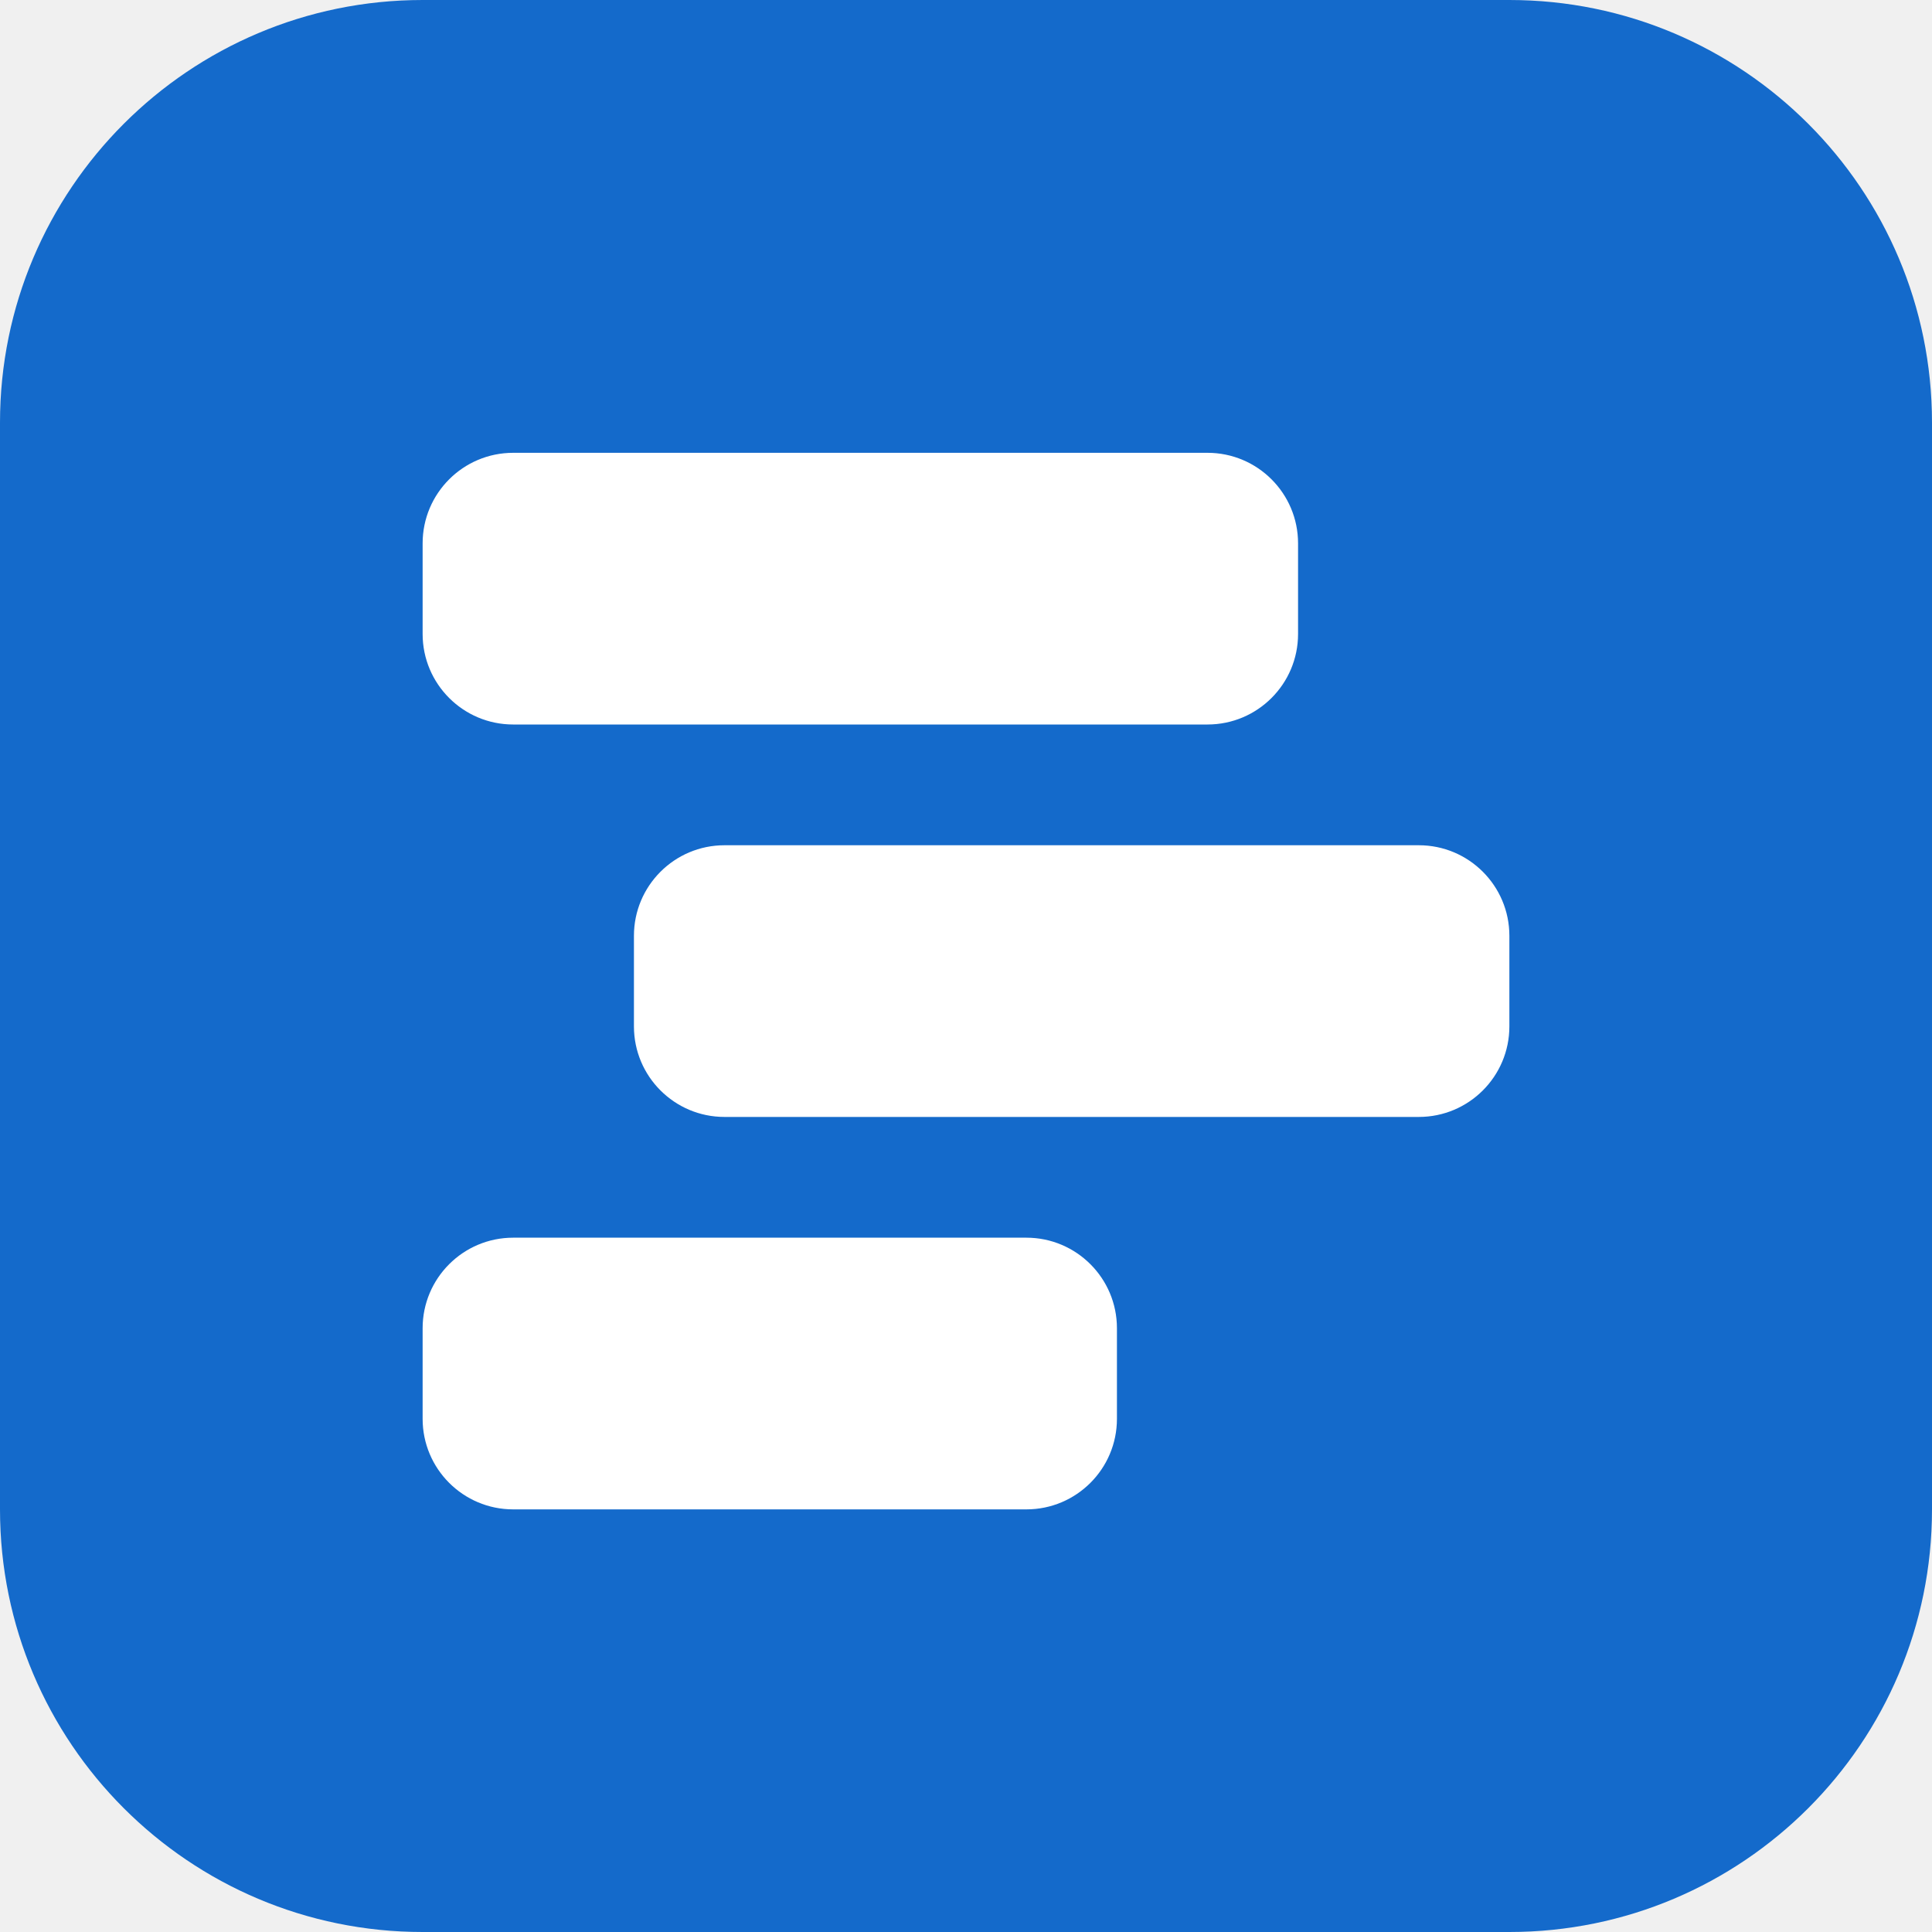
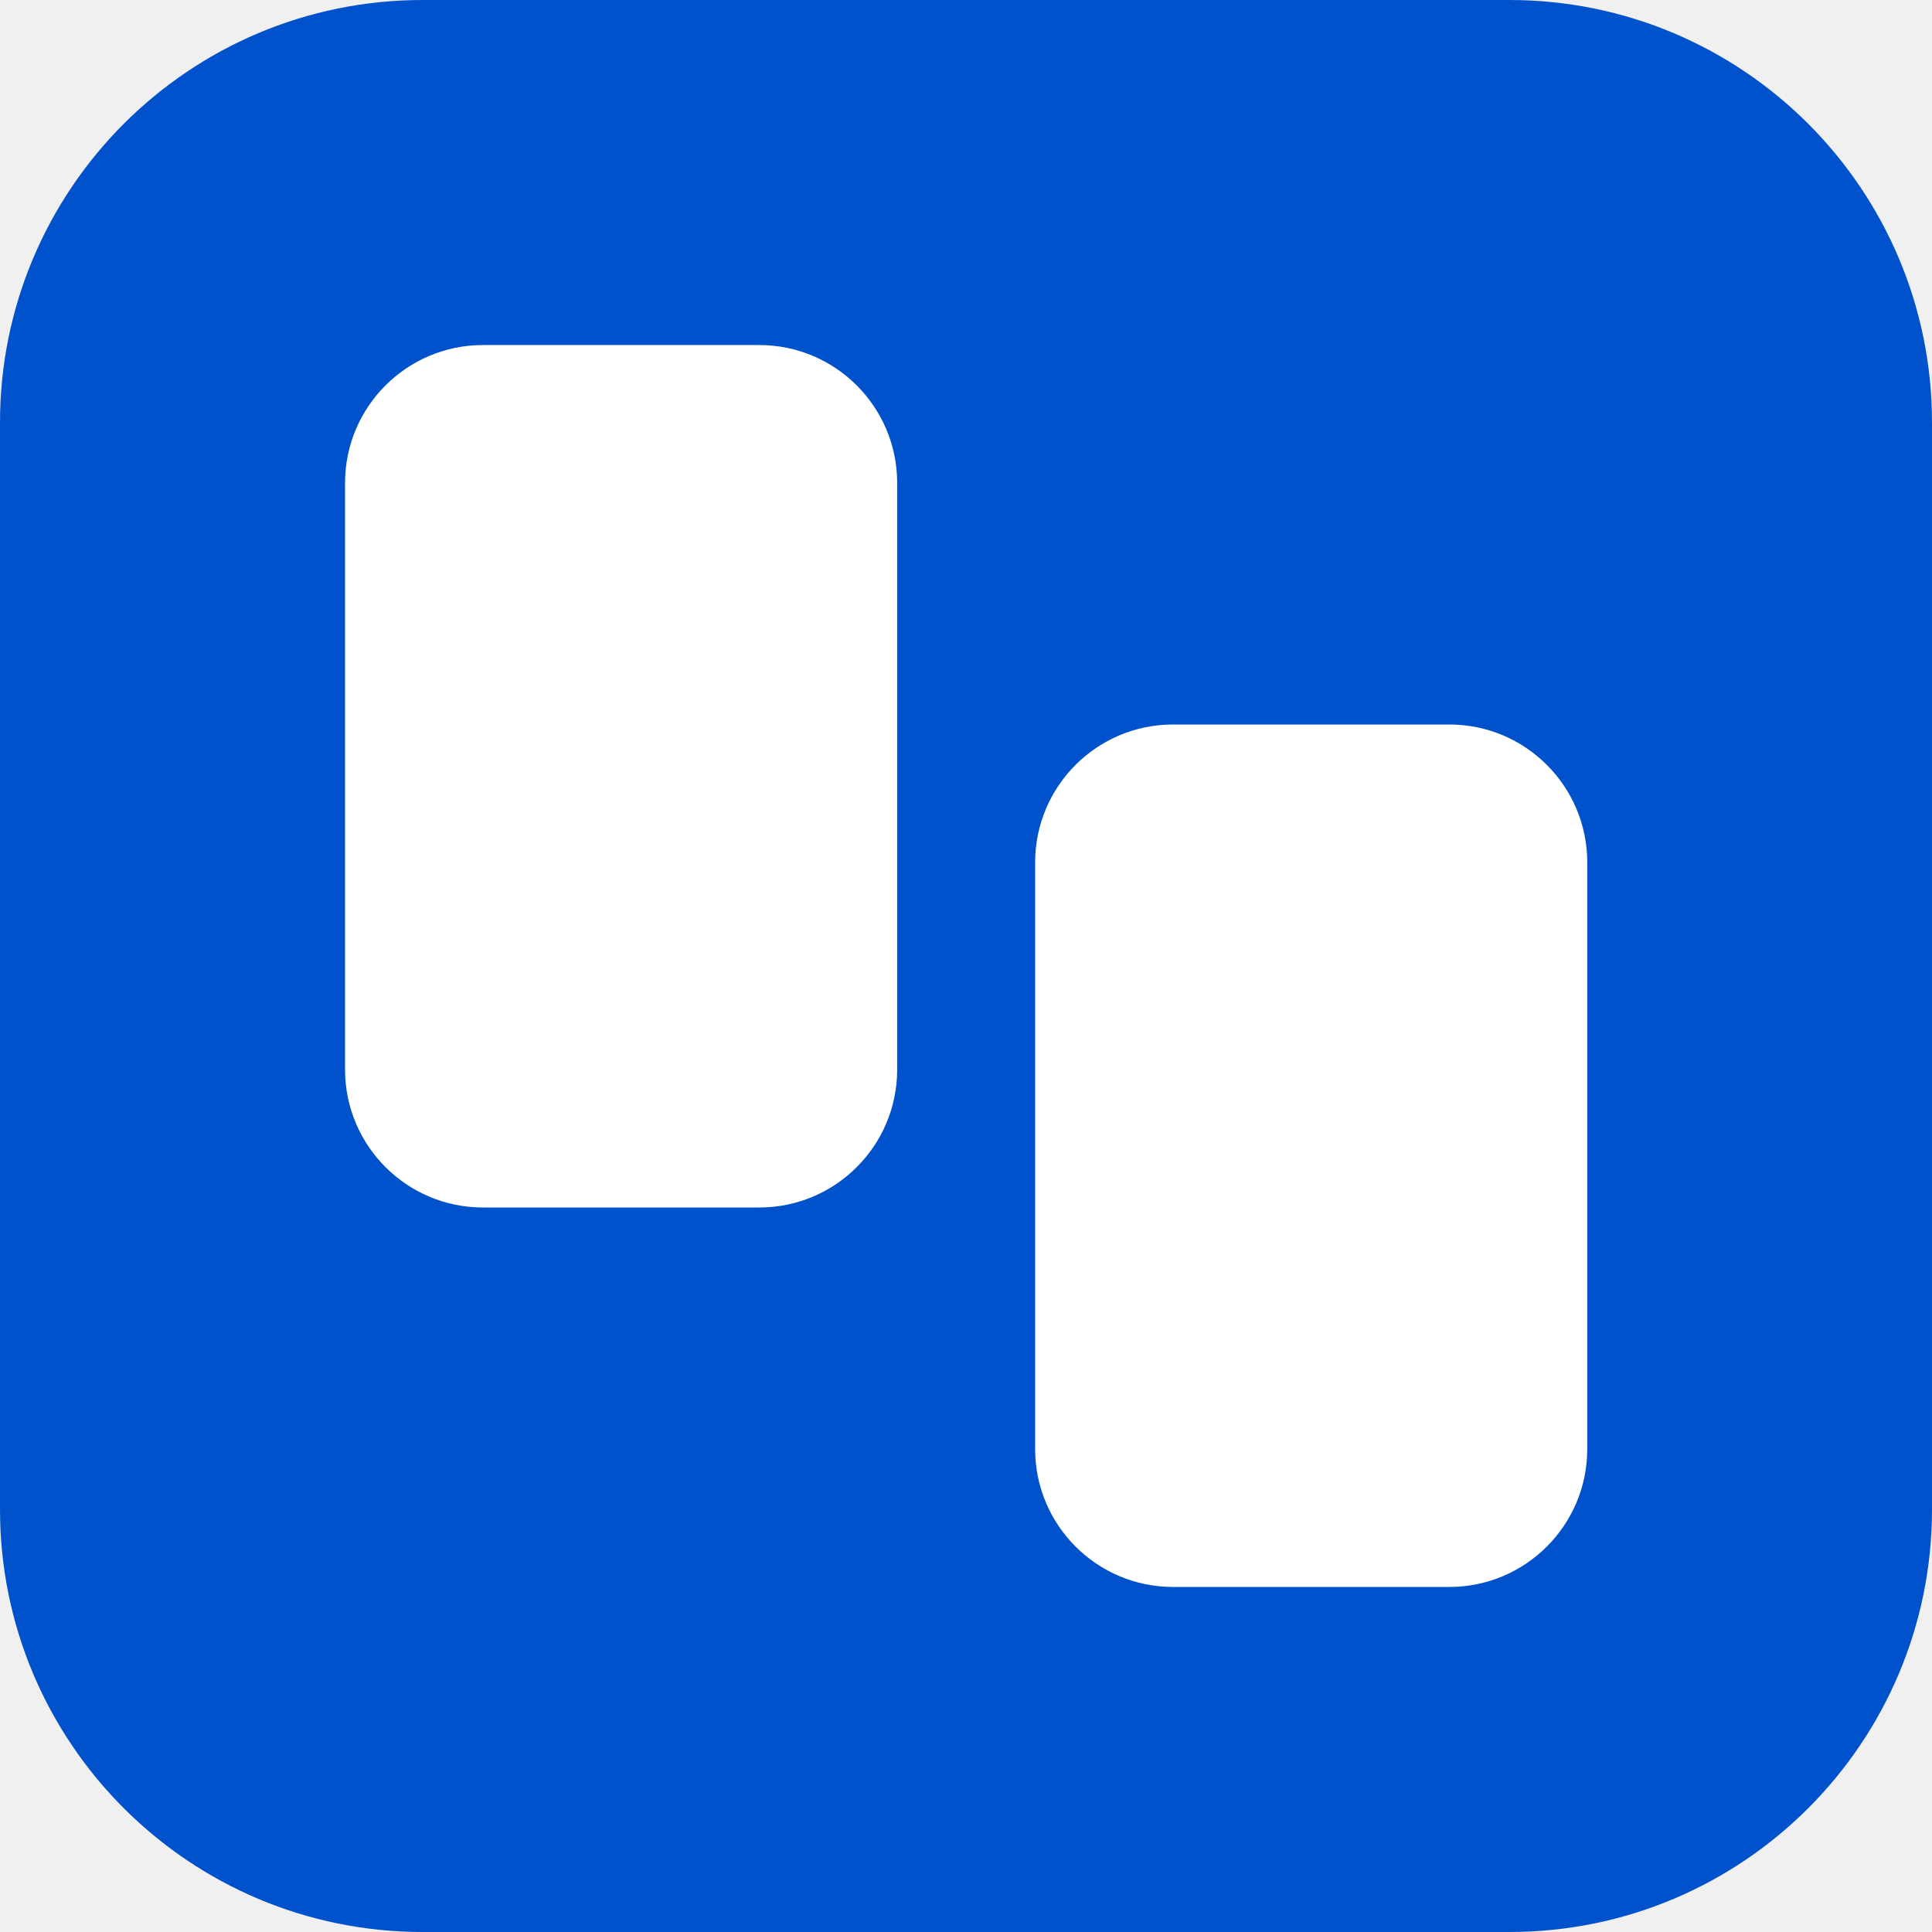
<svg xmlns="http://www.w3.org/2000/svg" viewBox="0 0 64 64" role="img">
-   <rect width="64" height="64" rx="14" fill="#146acb" />
-   <rect x="14" y="15" width="29" height="9" rx="3" fill="#fff" />
-   <rect x="21" y="28" width="29" height="9" rx="3" fill="#fff" />
-   <rect x="14" y="41" width="23" height="9" rx="3" fill="#fff" />
+   <rect width="64" height="64" rx="14" fill="#0052cc" />
+   <rect x="11.43" y="11.43" width="18.29" height="28.57" rx="4.57" fill="#fff" />
+   <rect x="34.29" y="24" width="18.29" height="28.57" rx="4.57" fill="#fff" />
</svg>
